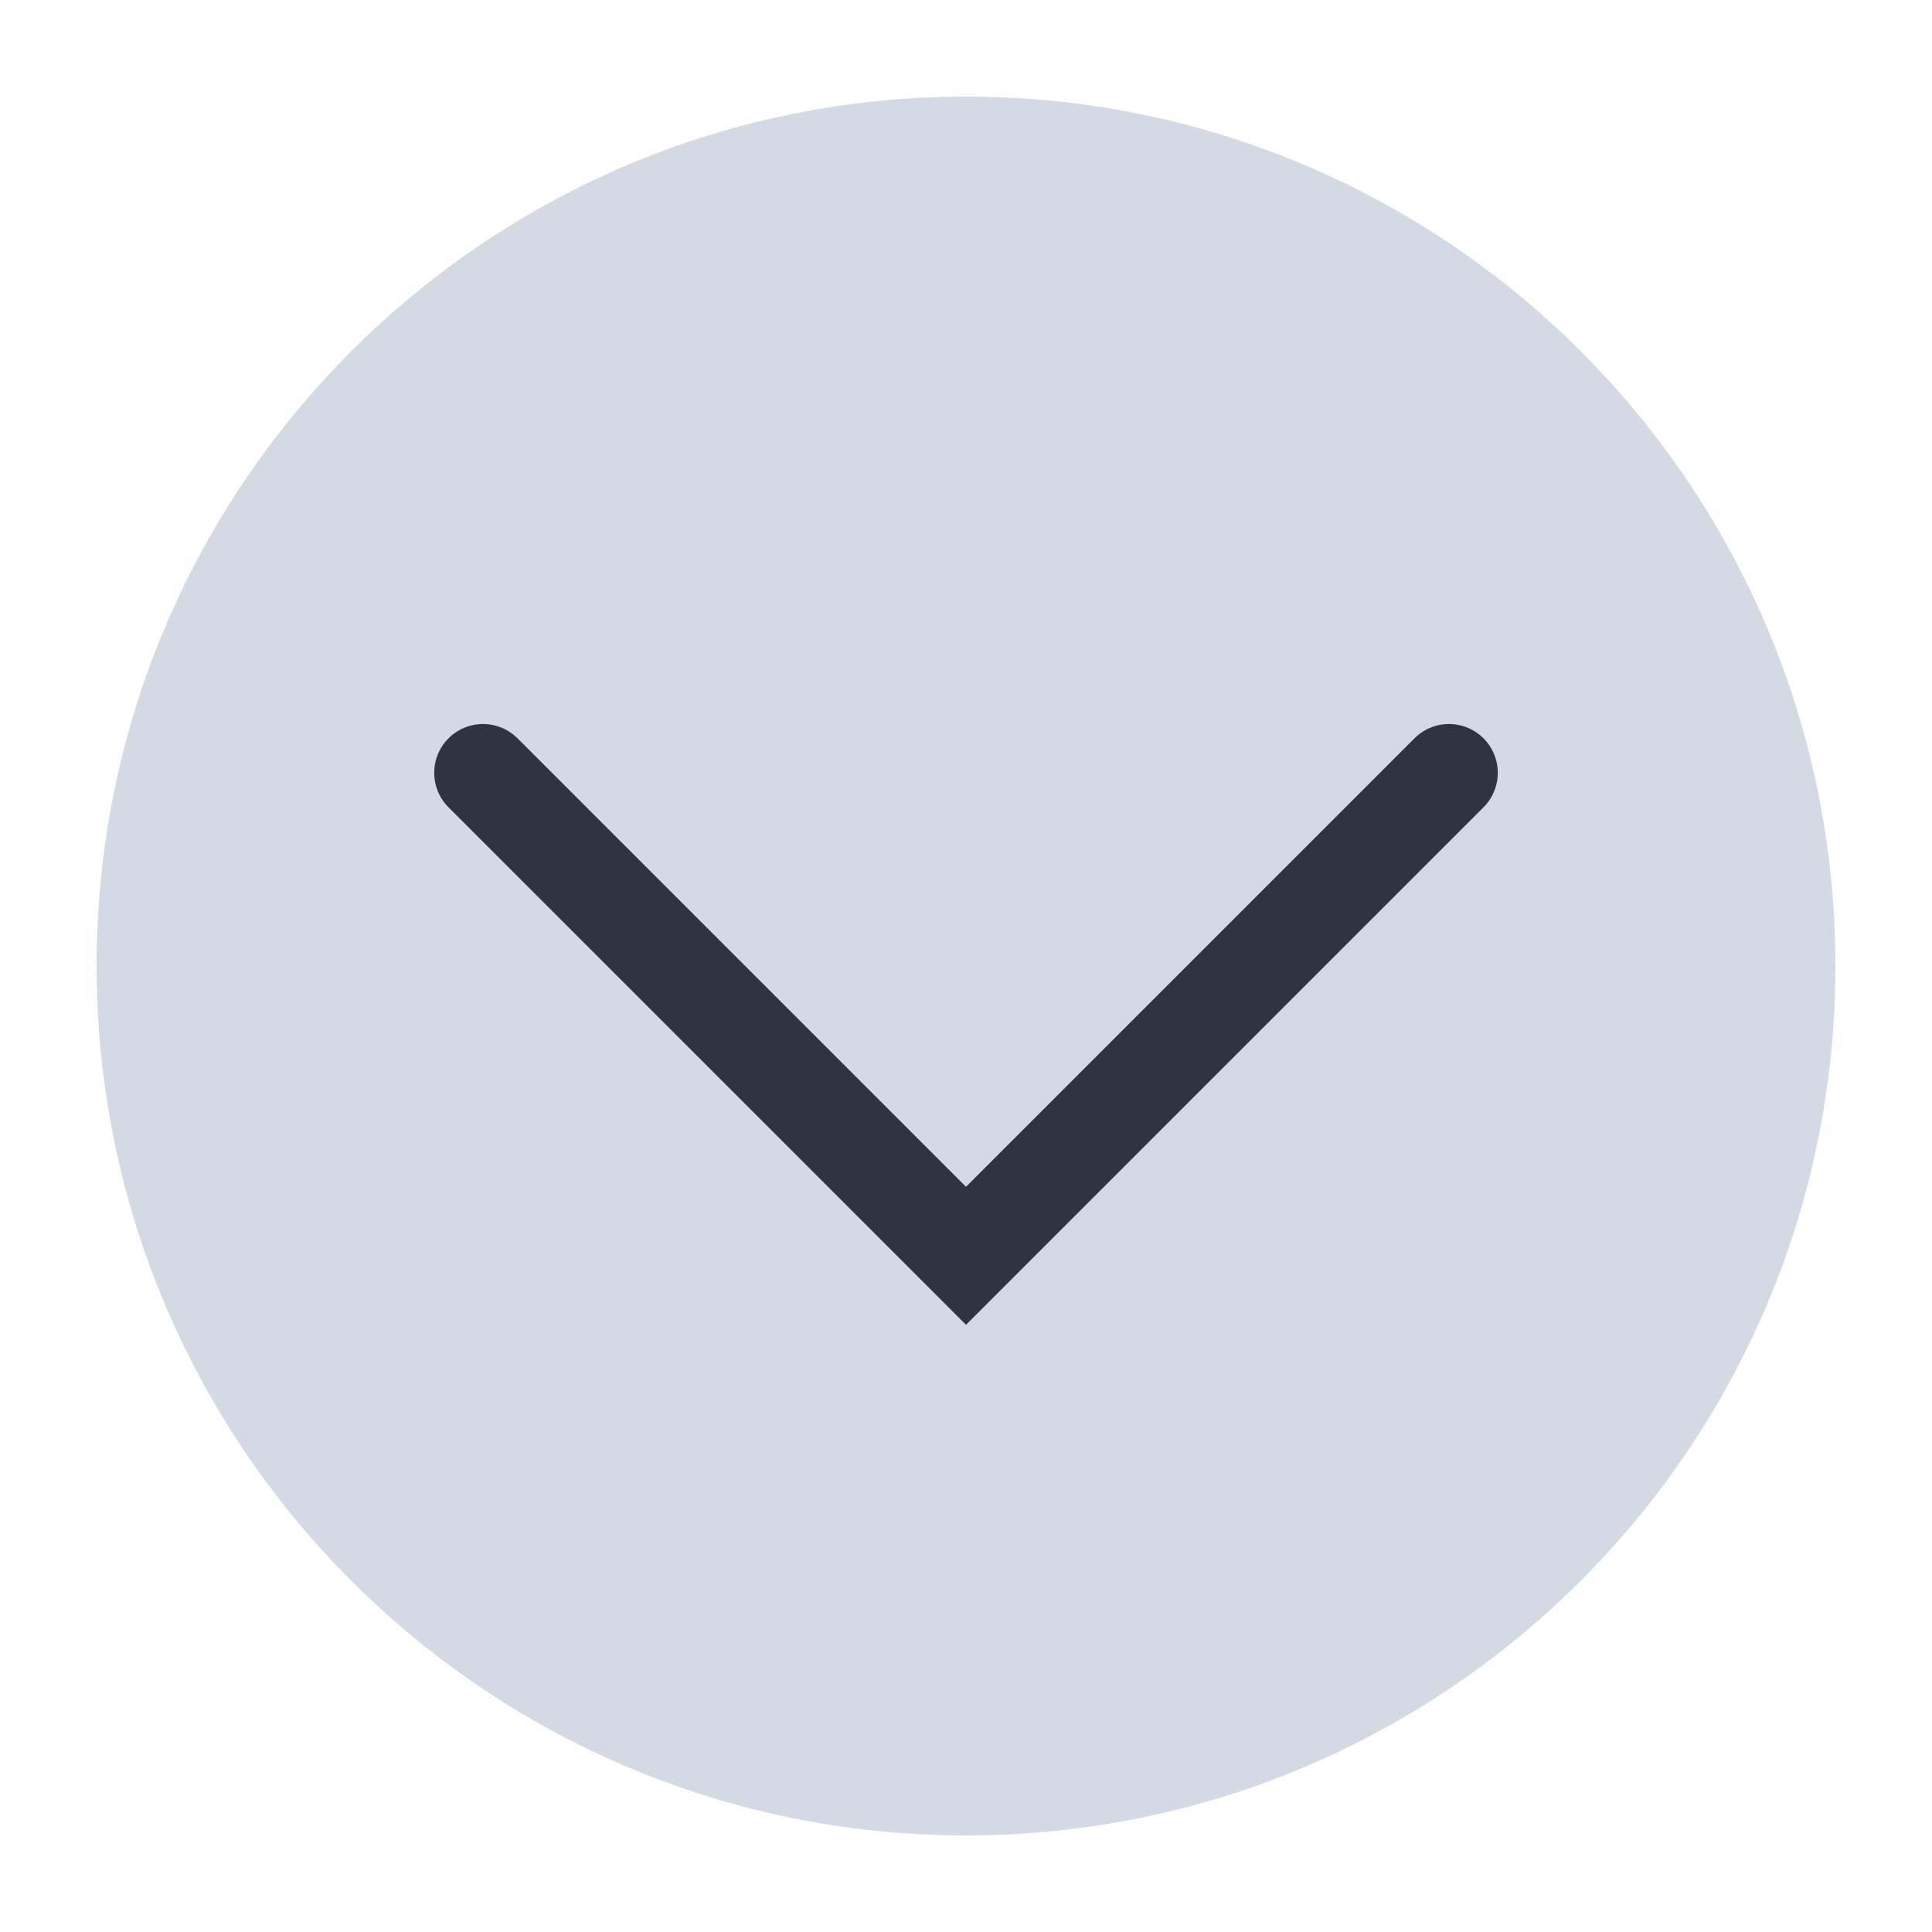
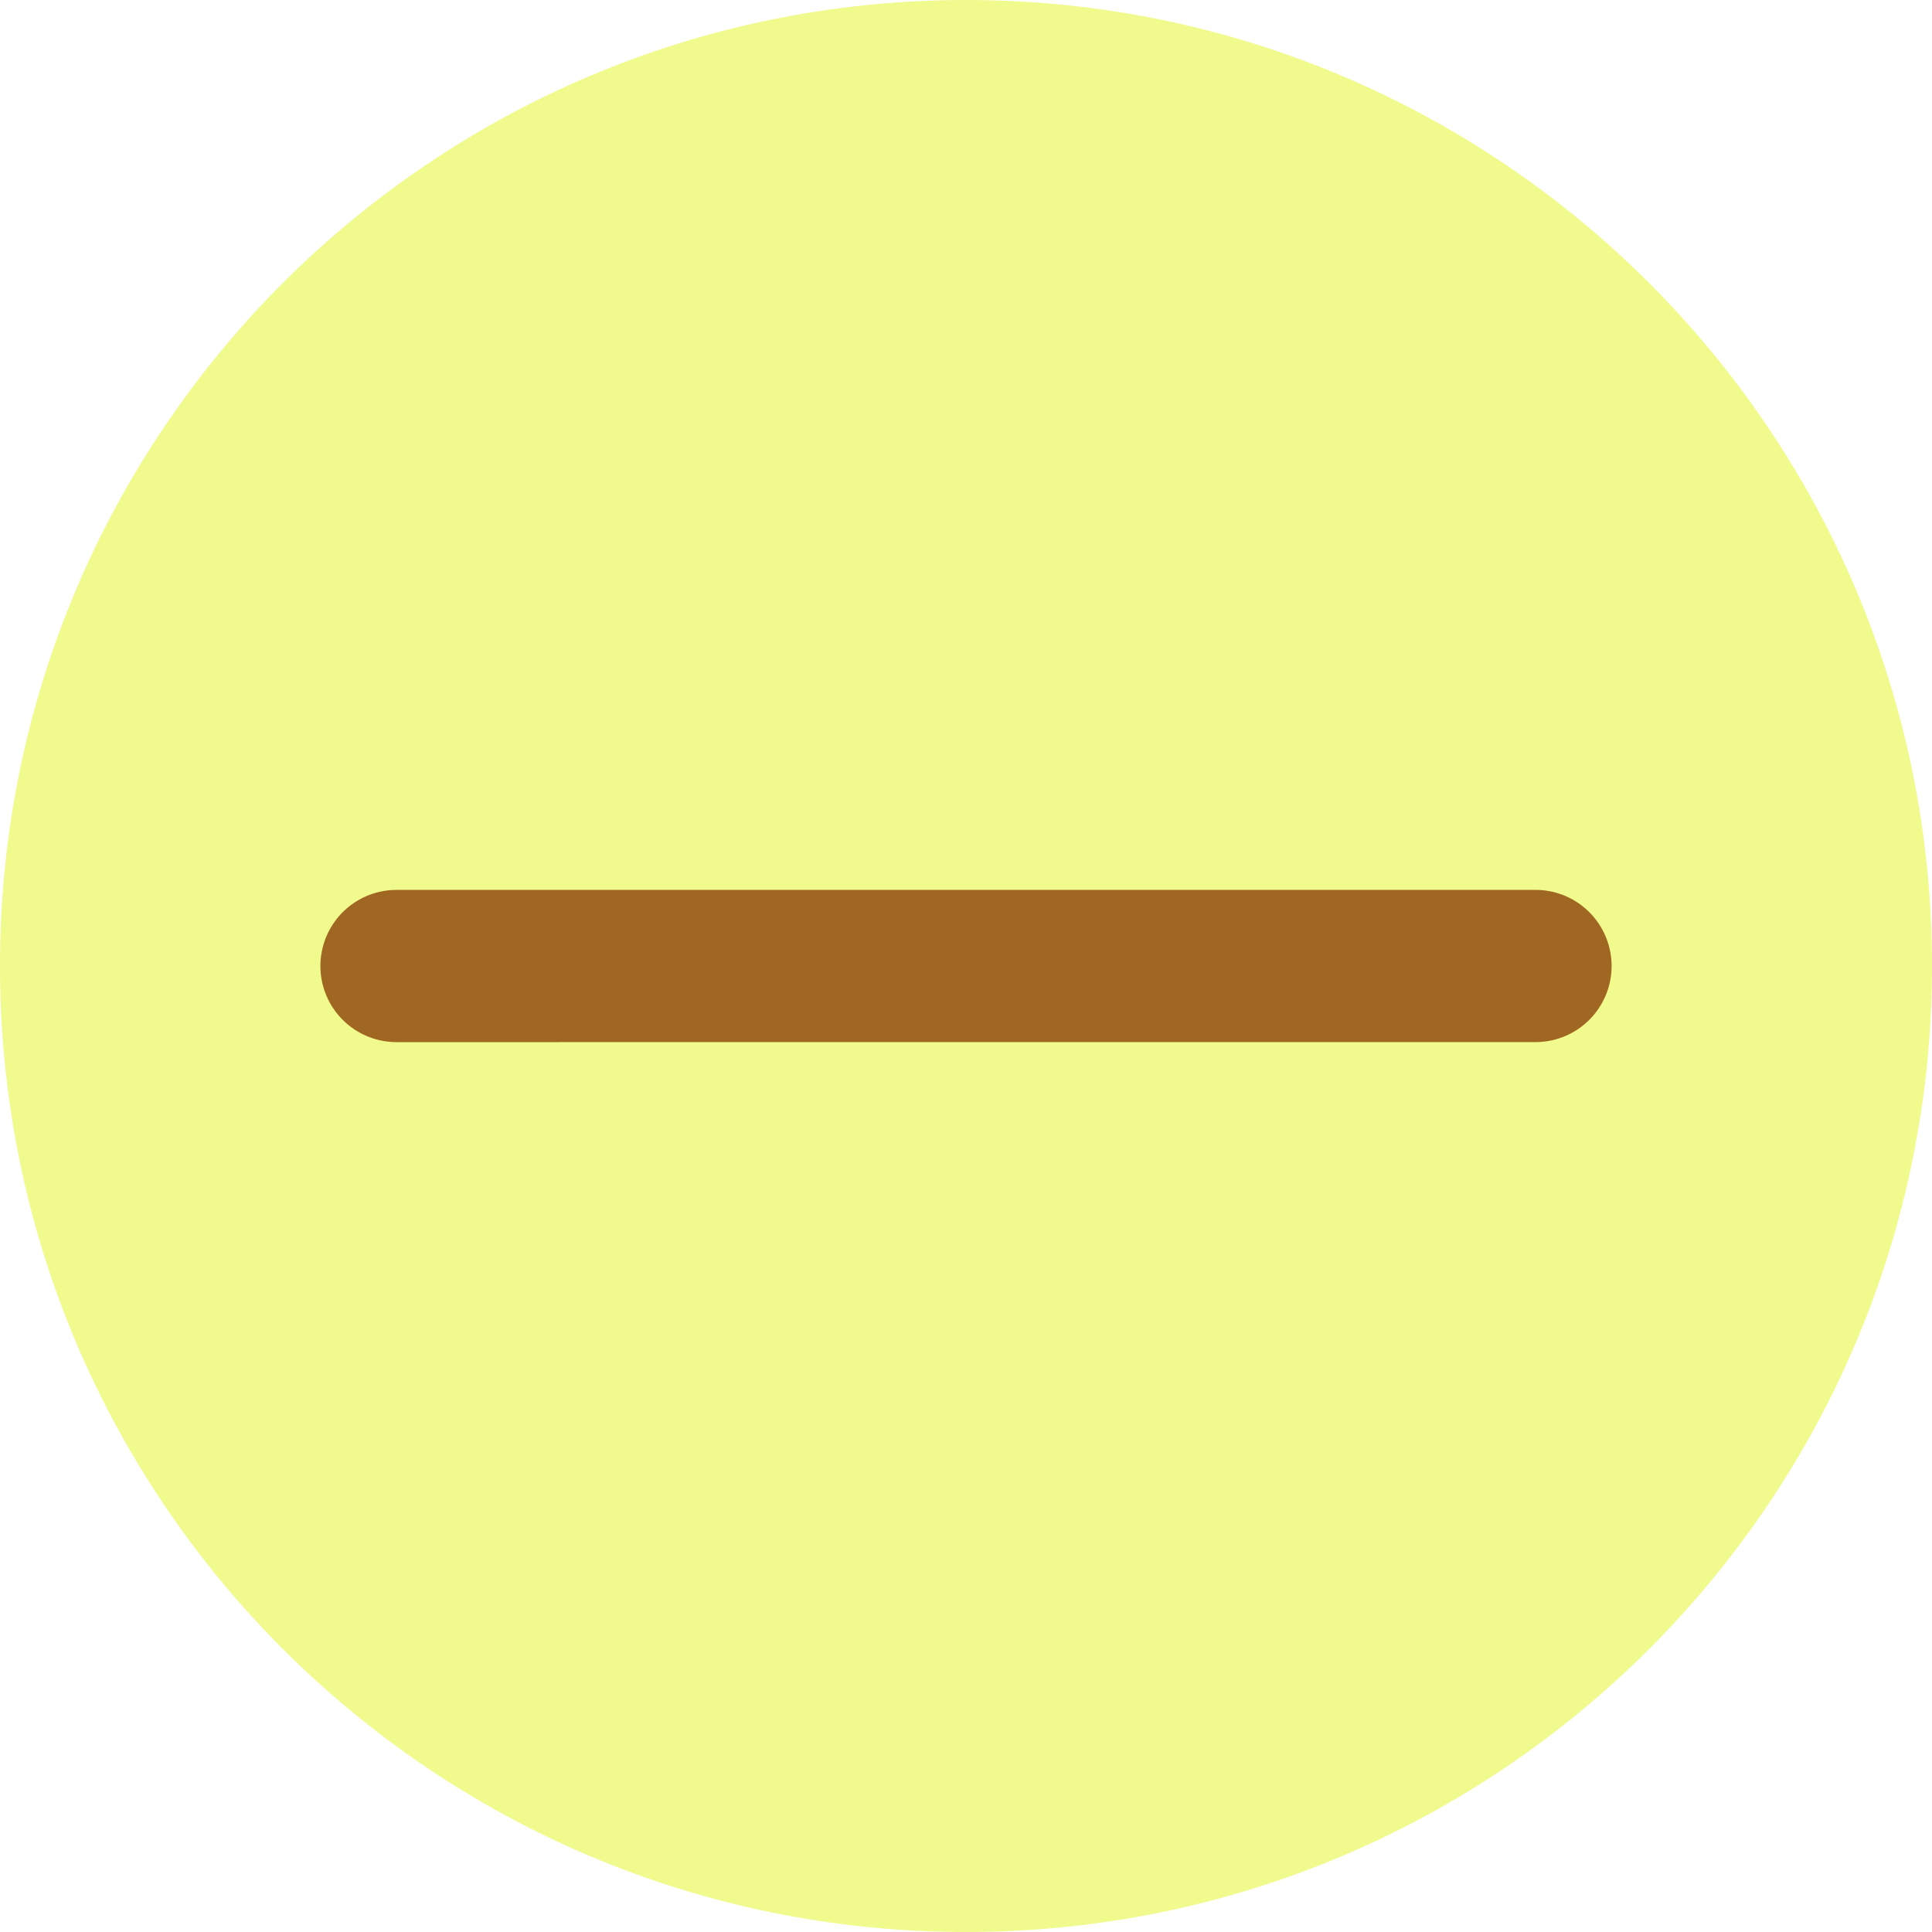
<svg xmlns="http://www.w3.org/2000/svg" viewBox="0 0 50 50" version="1.2" baseProfile="tiny">
  <defs>
</defs>
  <g fill="none" stroke="black" stroke-width="1" fill-rule="evenodd" stroke-linecap="square" stroke-linejoin="bevel">
-     <g fill="#d3dae3" fill-opacity="1" stroke="none" transform="matrix(2.5,0,0,2.5,2.5,2.5)" font-family="Noto Sans" font-size="10" font-weight="400" font-style="normal">
-       <circle cx="9" cy="9" r="9" />
+     <g fill="#f1fa8c" fill-opacity="1" stroke="none" transform="matrix(0.0548336,0,0,-0.0548338,-0.327859,50.114)" font-family="Noto Sans" font-size="10" font-weight="400" font-style="normal">
+       <path vector-effect="none" fill-rule="evenodd" d="M461.904,2.079 C713.705,2.079 917.829,206.204 917.829,458.004 C917.829,709.801 713.705,913.925 461.904,913.925 C210.105,913.925 5.979,709.801 5.979,458.004 C5.979,206.204 210.105,2.079 461.904,2.079 " />
    </g>
-     <g fill="none" stroke="#2f343f" stroke-opacity="1" stroke-width="1.01" stroke-linecap="round" stroke-linejoin="miter" stroke-miterlimit="2" transform="matrix(2.5,0,0,2.5,2.5,2.5)" font-family="Noto Sans" font-size="10" font-weight="400" font-style="normal">
-       <polyline fill="none" vector-effect="none" points="4,7 9,12 14,7 " />
+     <g fill="#f1fa8c" fill-opacity="1" stroke="none" transform="matrix(0.0548336,0,0,-0.0548338,-0.327859,50.114)" font-family="Noto Sans" font-size="10" font-weight="400" font-style="normal">
+       <path vector-effect="none" fill-rule="evenodd" d="M461.904,40.854 C692.288,40.854 879.05,227.617 879.05,458.004 C879.05,688.387 692.288,875.15 461.904,875.15 C231.521,875.15 44.754,688.387 44.754,458.004 C44.754,227.617 231.521,40.854 461.904,40.854 " />
+     </g>
+     <g fill="#cd6e19" fill-opacity="1" stroke="none" transform="matrix(0.0548336,0,0,-0.0548338,-0.327859,50.114)" font-family="Noto Sans" font-size="10" font-weight="400" font-style="normal" opacity="0.9">
+       <path vector-effect="none" fill-rule="evenodd" d="M193.118,457.997 L730.685,458.006" />
+     </g>
+     <g fill="none" stroke="#975616" stroke-opacity="1" stroke-width="71.846" stroke-linecap="round" stroke-linejoin="miter" stroke-miterlimit="4" transform="matrix(0.0548336,0,0,-0.0548338,-0.327859,50.114)" font-family="Noto Sans" font-size="10" font-weight="400" font-style="normal" opacity="0.9">
+       <path vector-effect="none" fill-rule="evenodd" d="M193.118,457.997 L730.685,458.006" />
    </g>
    <g fill="none" stroke="#000000" stroke-opacity="1" stroke-width="1" stroke-linecap="square" stroke-linejoin="bevel" transform="matrix(1,0,0,1,0,0)" font-family="Noto Sans" font-size="10" font-weight="400" font-style="normal">
</g>
  </g>
</svg>
